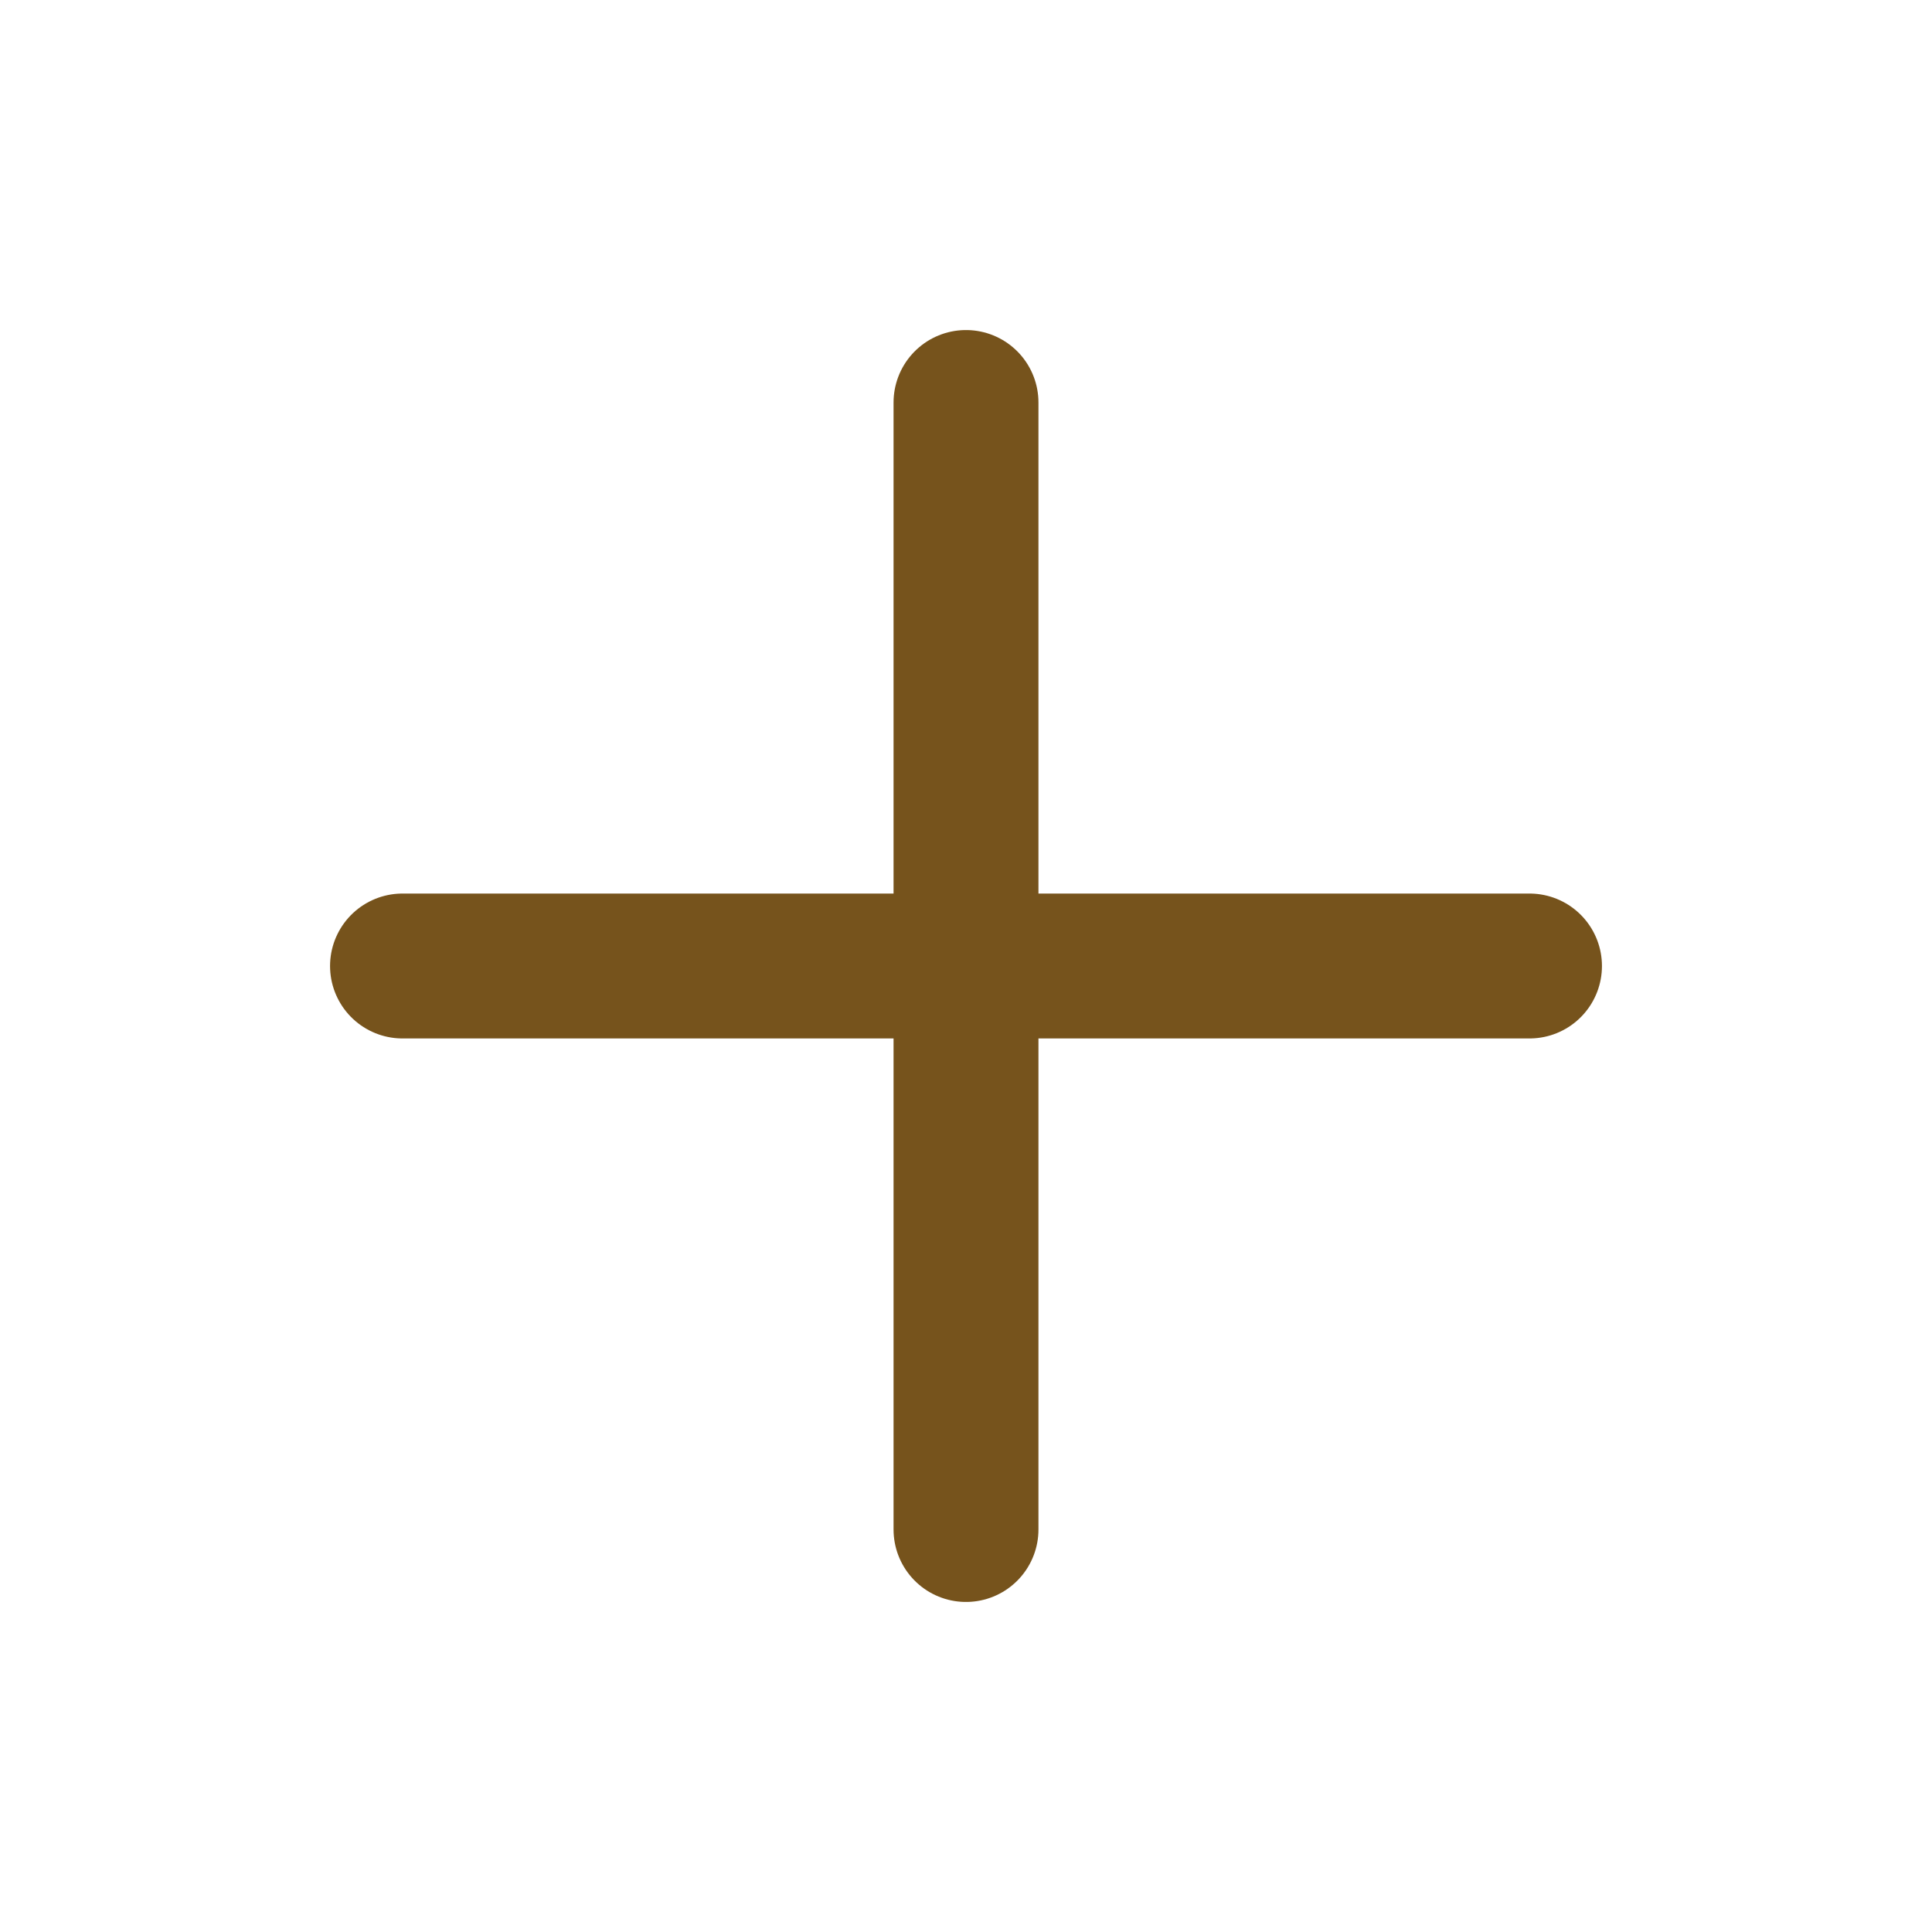
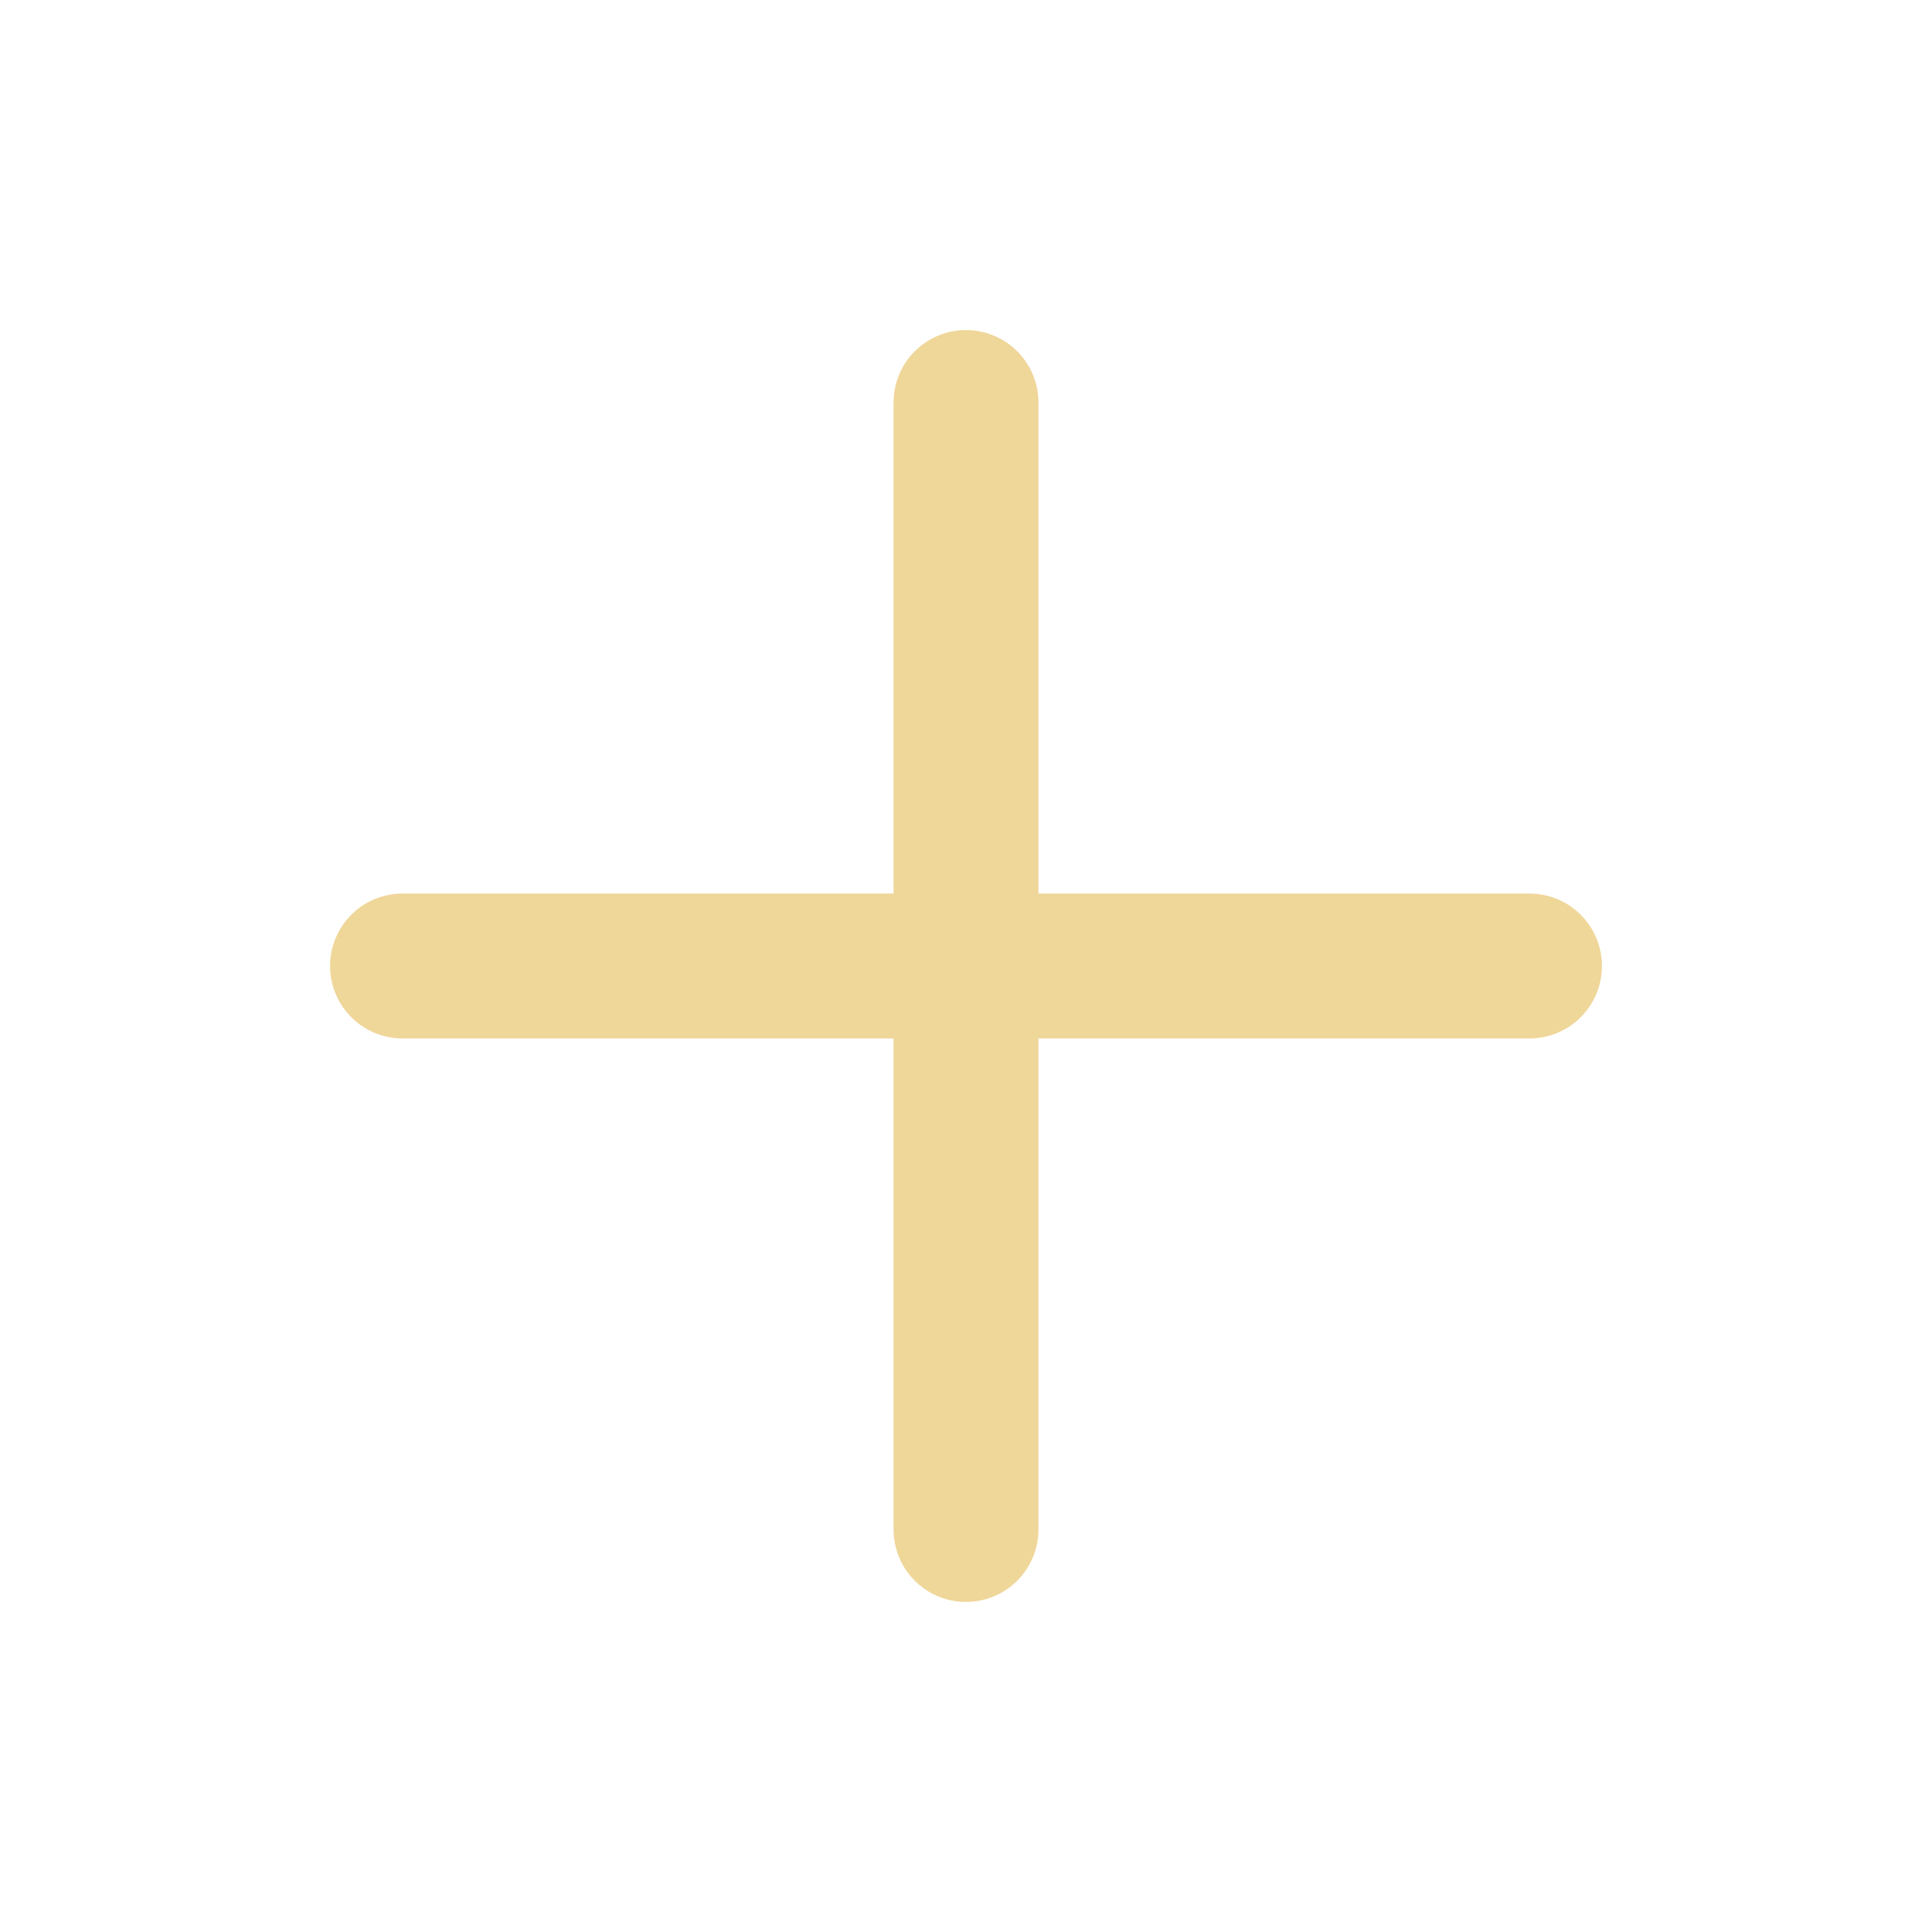
<svg xmlns="http://www.w3.org/2000/svg" width="24" height="24" viewBox="0 0 24 24" fill="none">
-   <path d="M12 5V19" stroke="#76531C" stroke-width="1.8" stroke-linecap="round" />
-   <path d="M5 12H19" stroke="#76531C" stroke-width="1.8" stroke-linecap="round" />
+   <path d="M12 5V19" stroke="#EFD79A" stroke-width="1.8" stroke-linecap="round" />
+   <path d="M5 12H19" stroke="#EFD79A" stroke-width="1.8" stroke-linecap="round" />
</svg>
